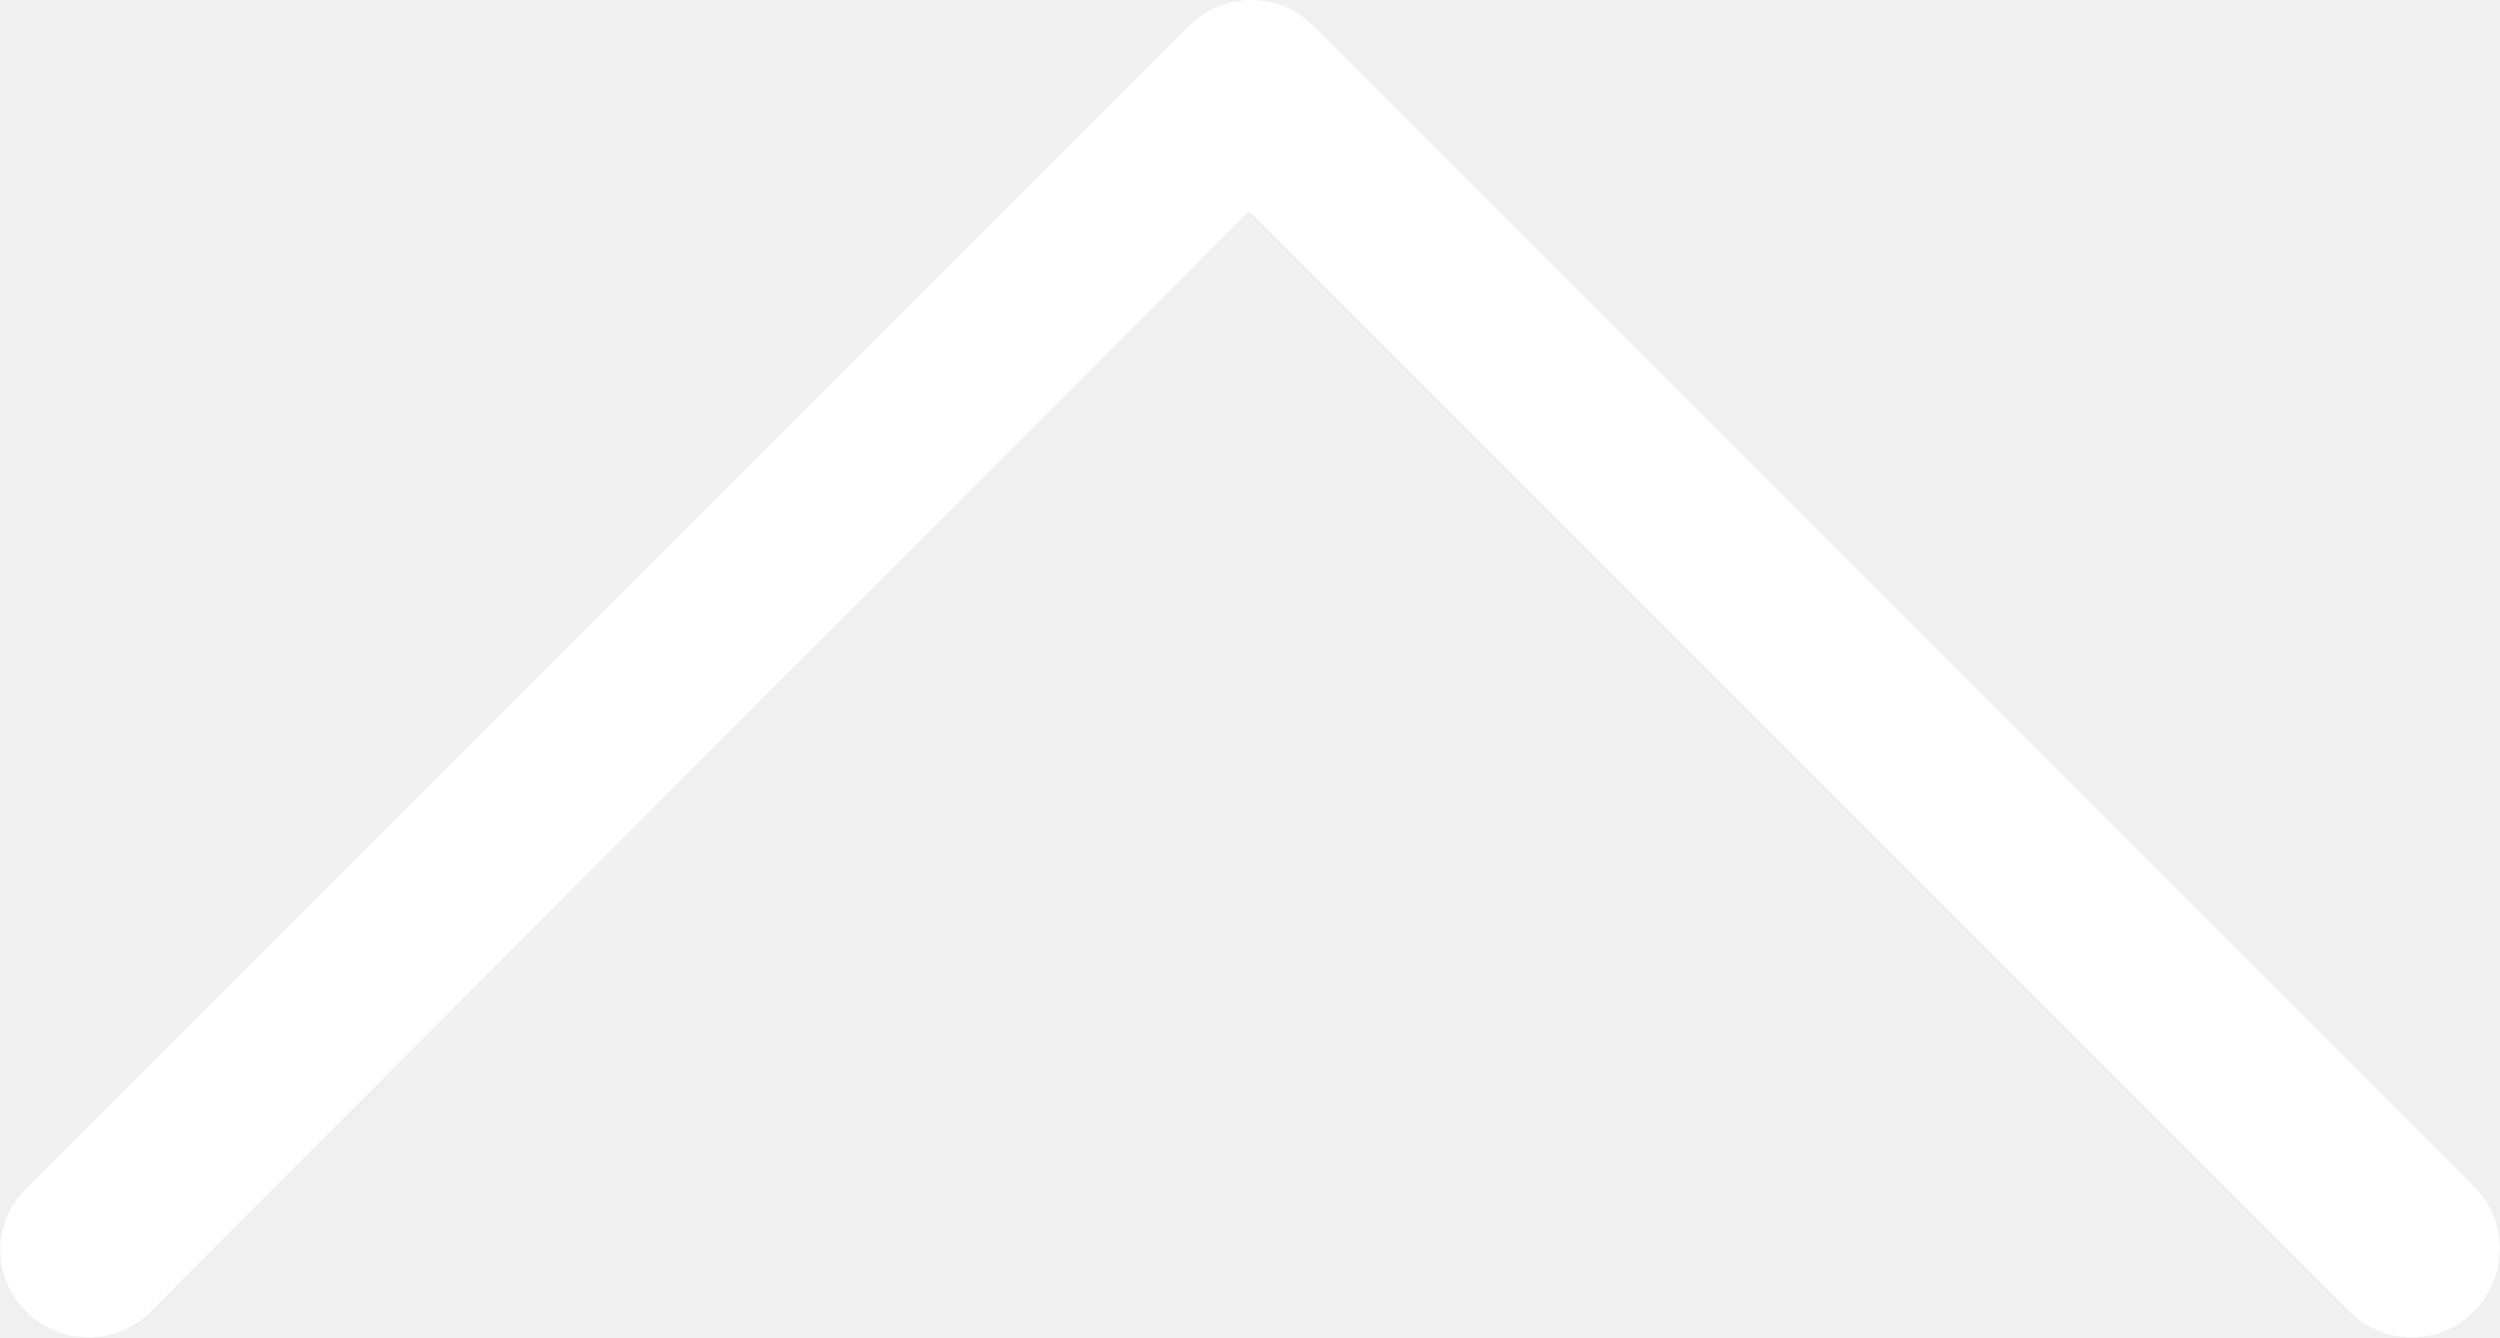
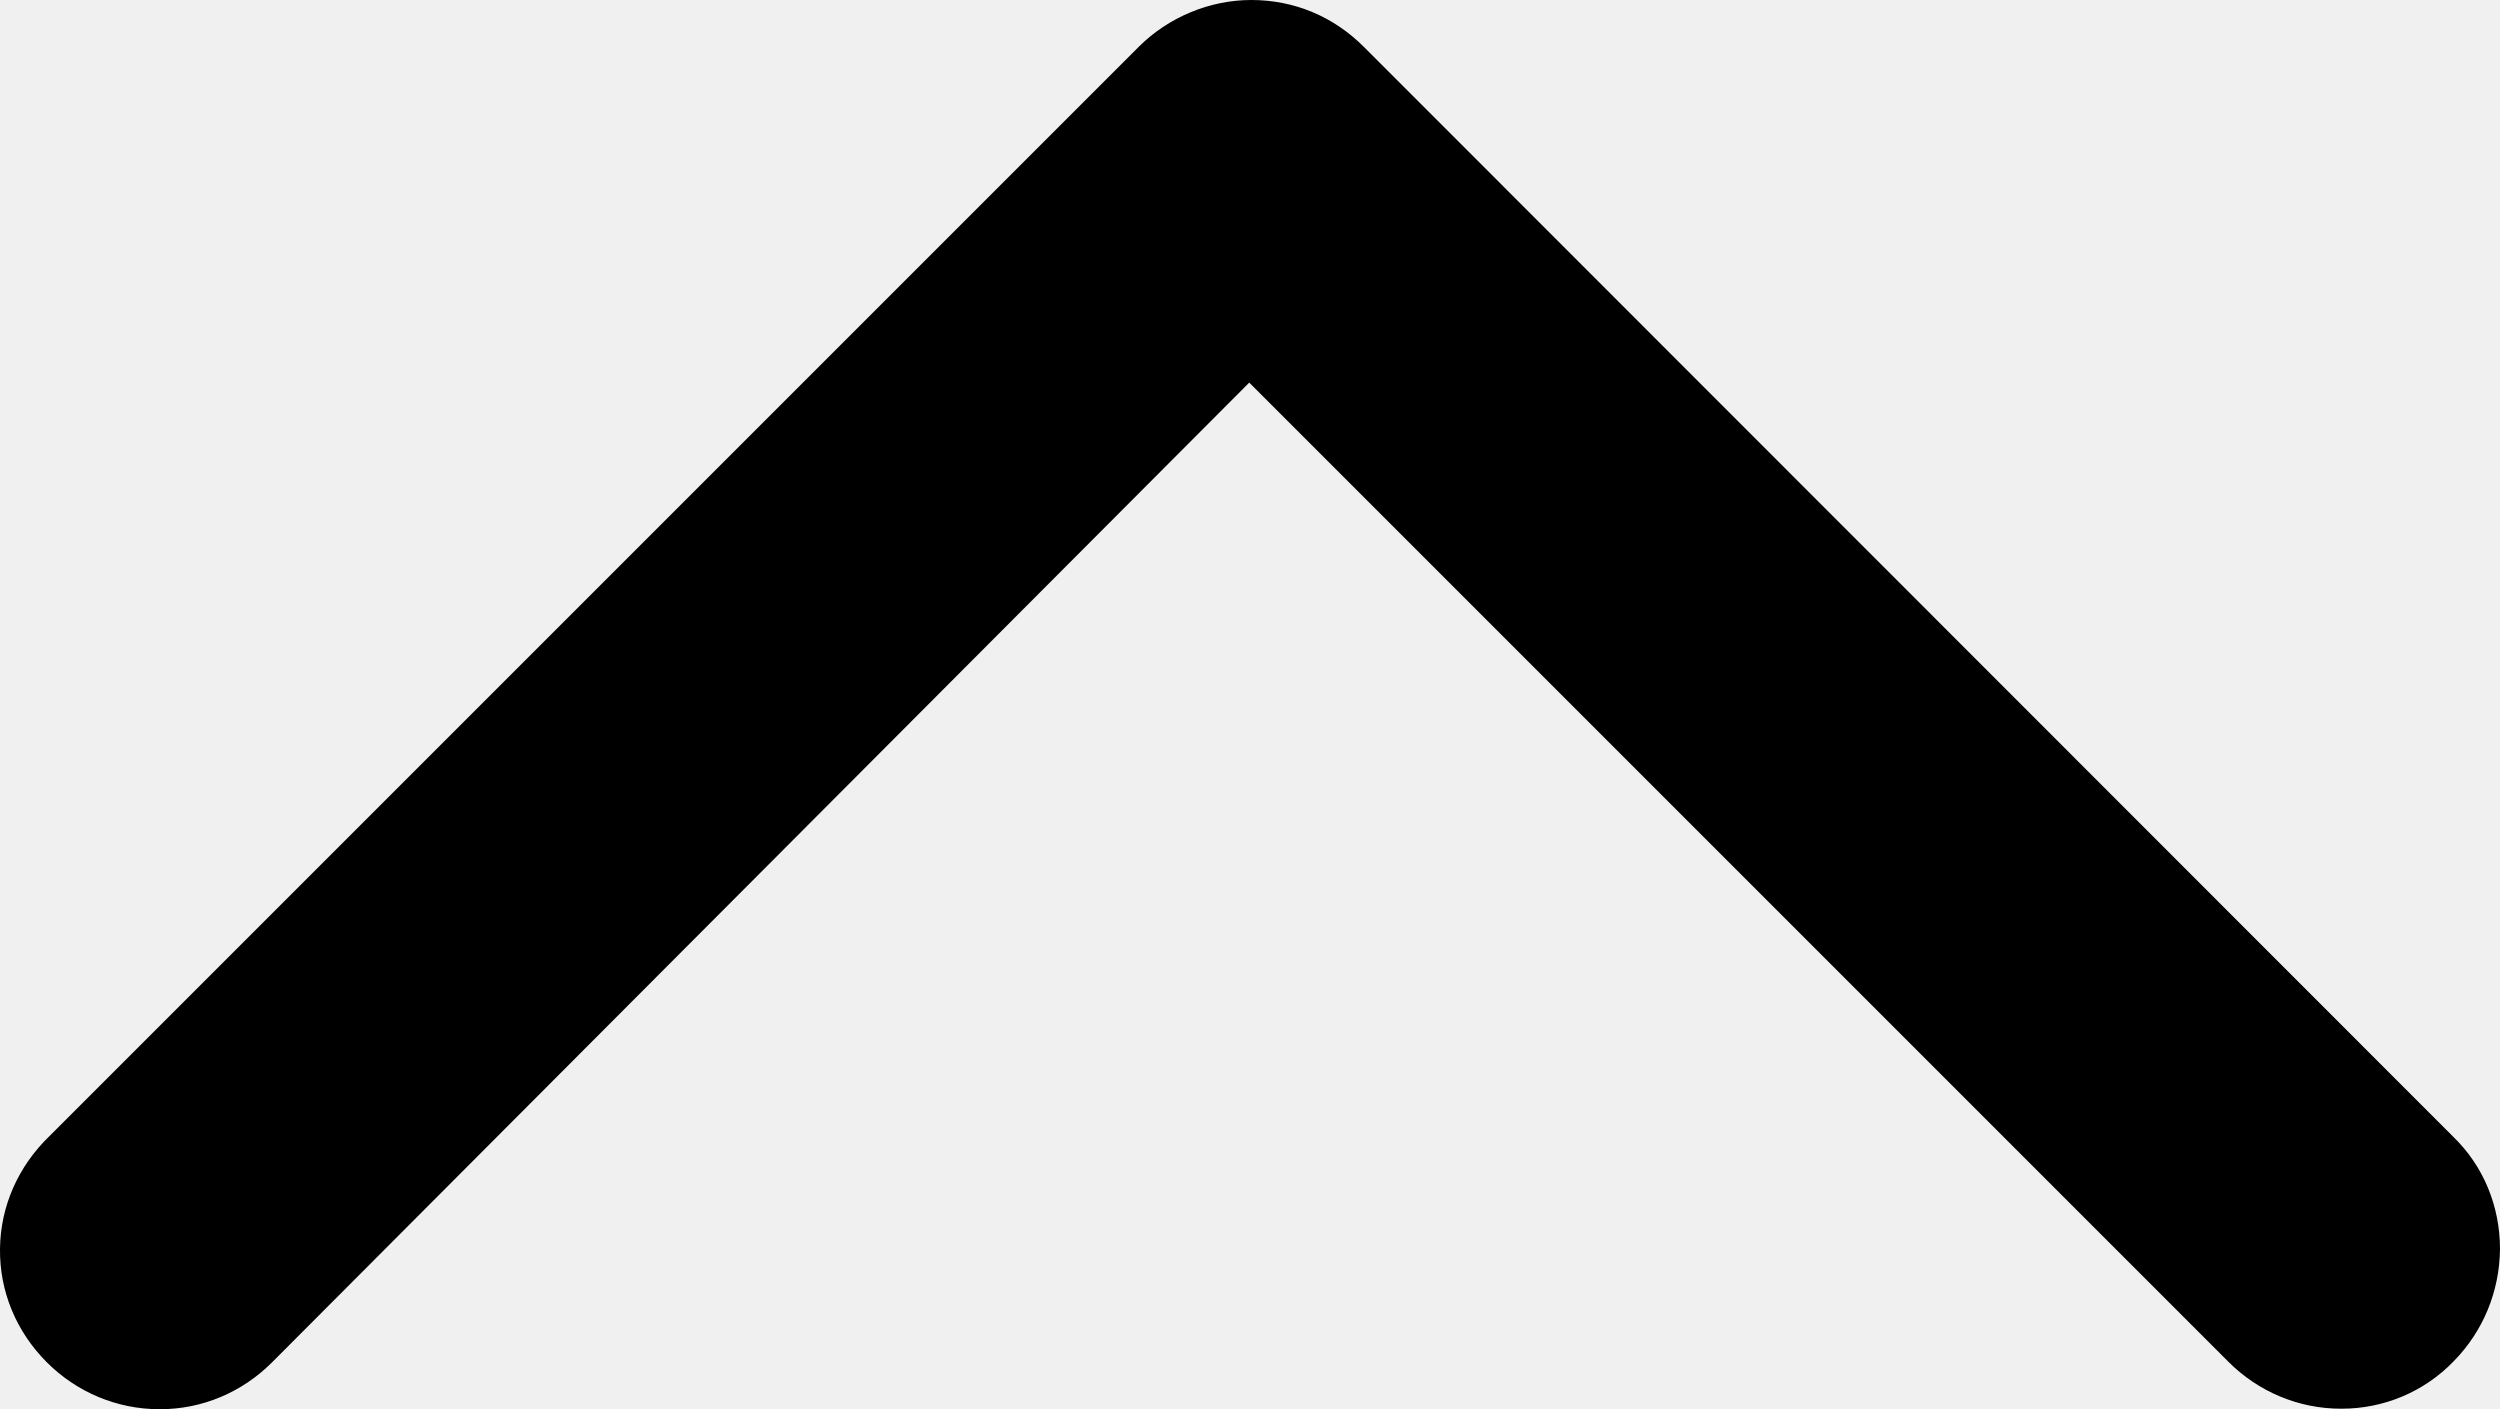
- <svg xmlns="http://www.w3.org/2000/svg" version="1.1" id="Laag_1" x="0px" y="0px" viewBox="0 0 460.8 246.5" style="enable-background:new 0 0 460.8 246.5;" xml:space="preserve">
-   <style type="text/css">
- 	.st0{fill:#FFFFFF;}
- </style>
-   <g>
-     <path class="st0" d="M4.8,241.7c6.4,6.4,16.7,6.4,23,0L230.2,38.9L433,241.7c6.4,6.4,16.7,6.4,23,0c6.3-6.4,6.4-16.7,0-23   L242.1,4.8C238.9,1.6,235,0,230.6,0c-4,0-8.3,1.6-11.5,4.8L5.2,218.7C-1.6,225.1-1.6,235.4,4.8,241.7L4.8,241.7z" />
-   </g>
+ <svg xmlns="http://www.w3.org/2000/svg" version="1.1" id="Laag_1" x="0px" y="0px" viewBox="0 0 490.7 276.5" style="enable-background:new 0 0 490.7 276.5;" xml:space="preserve">
+   <path d="M481.5,223.1L267.7,9.2c-6-6-13.7-9.2-22.1-9.2c-8.2,0-16.3,3.4-22.1,9.2L9.7,223c-6.1,5.9-9.6,13.7-9.7,22.1  c-0.1,8.4,3.2,16.3,9.2,22.3c5.9,5.9,13.8,9.2,22.1,9.2c0,0,0.1,0,0.1,0c8.3,0,16.1-3.3,22-9.2L245.2,75.1l192.2,192.2  c5.9,5.9,13.8,9.2,22.1,9.2c0,0,0.1,0,0.1,0c8.3,0,16.2-3.3,22-9.3c5.8-5.9,9-13.7,9.1-22C490.7,236.8,487.5,228.9,481.5,223.1z" />
</svg>
